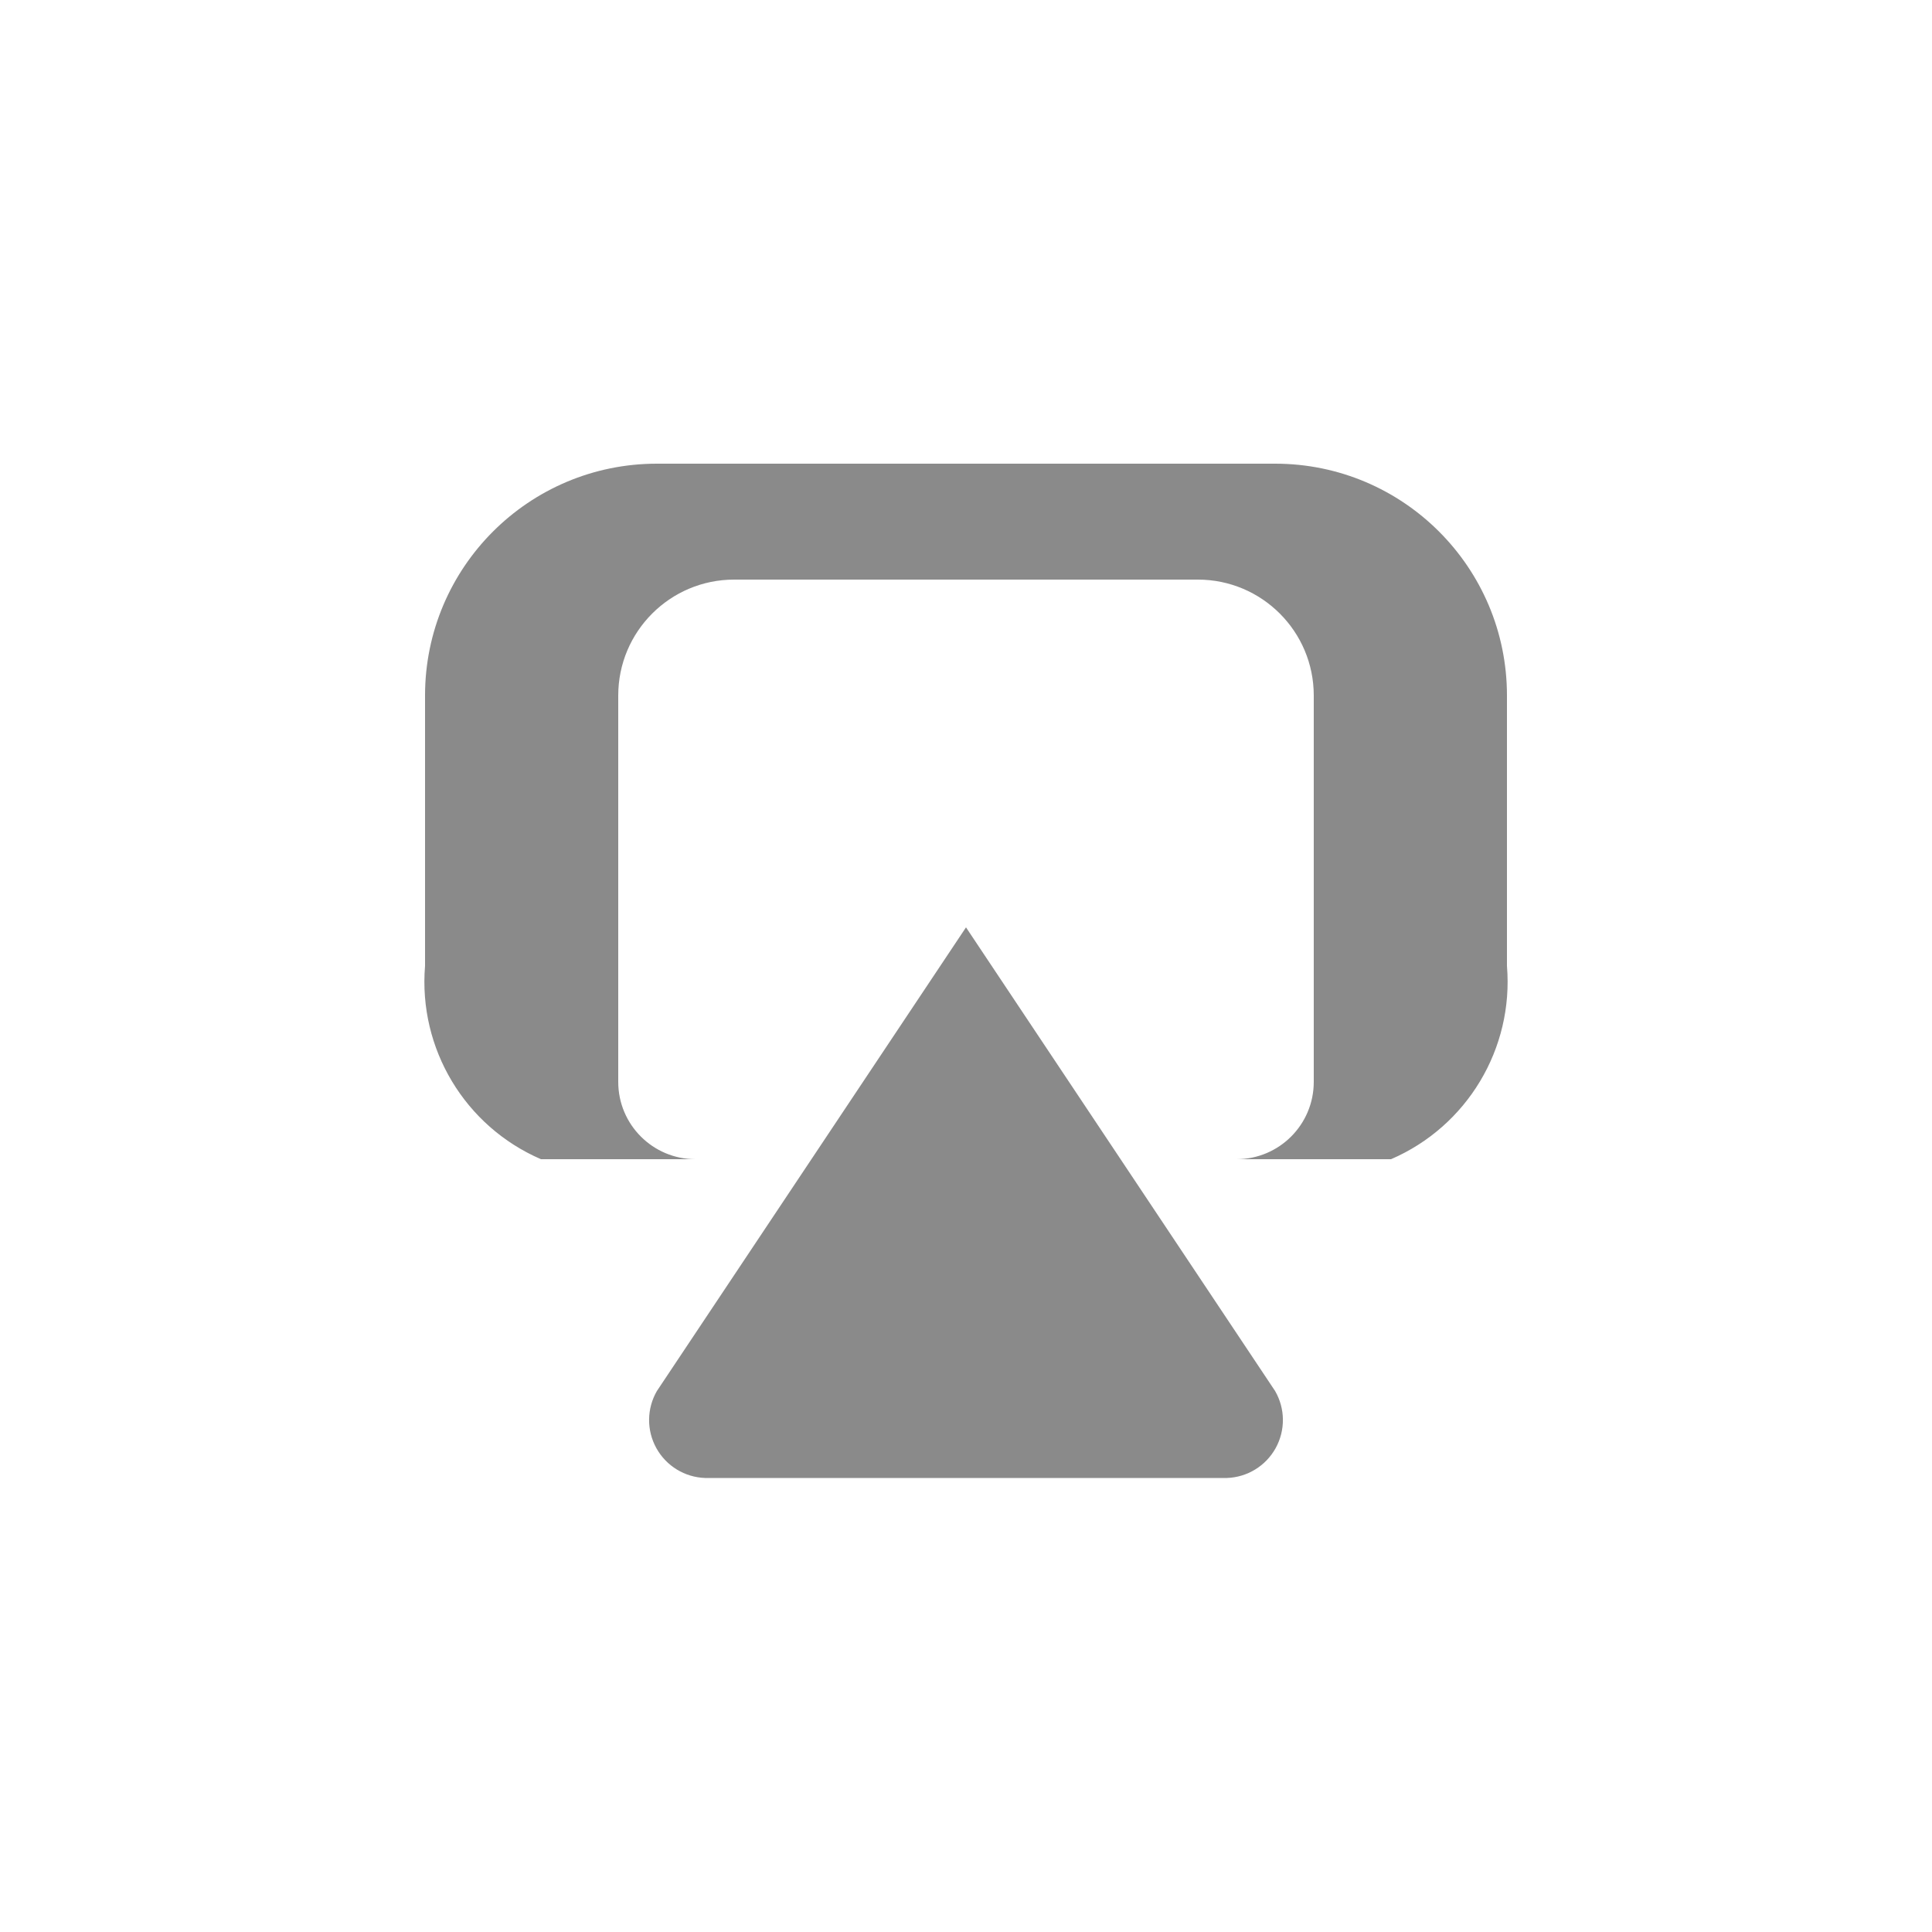
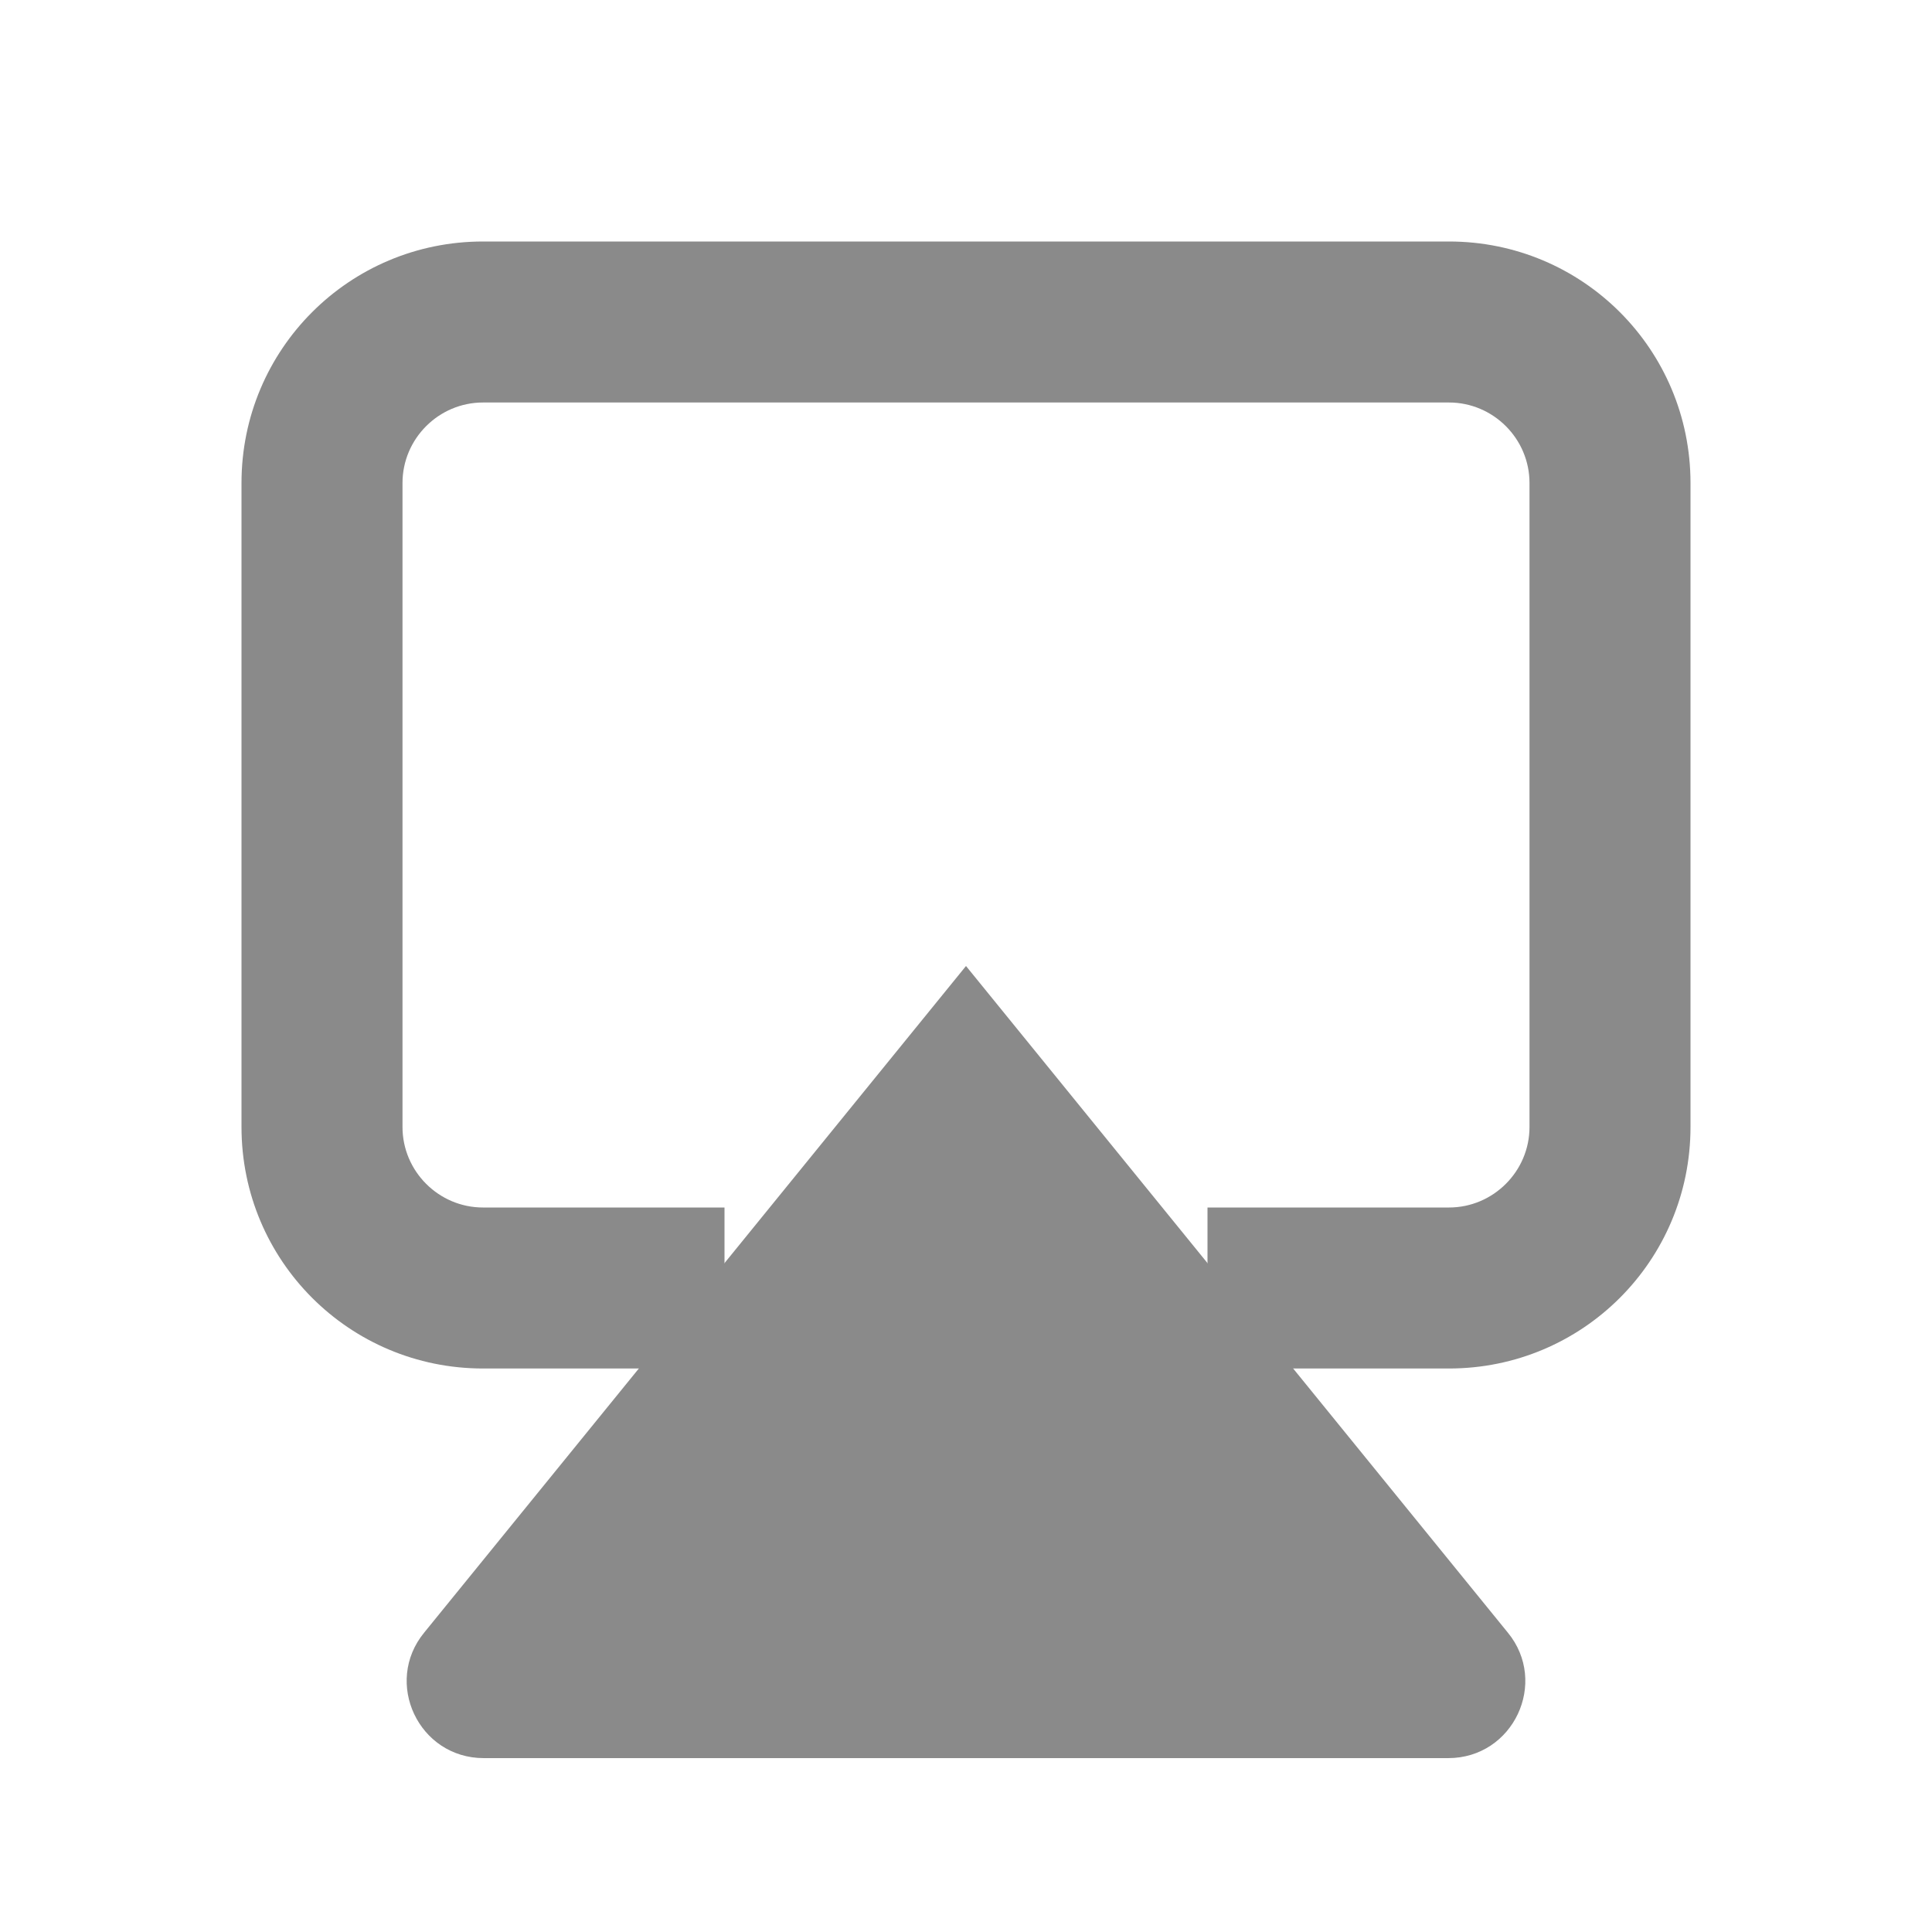
- <svg xmlns="http://www.w3.org/2000/svg" viewBox="0 0 100 100" role="img" aria-label="Hashcod mark">
-   <path d="M 28 60             L 36 60             A 4 4 0 0 1 32 56             L 32 36             A 6 6 0 0 1 38 30             L 62 30             A 6 6 0 0 1 68 36             L 68 56             A 4 4 0 0 1 64 60             L 72 60             A 10 10 0 0 0 78 50             L 78 36             A 12 12 0 0 0 66 24             L 34 24             A 12 12 0 0 0 22 36             L 22 50             A 10 10 0 0 0 28 60 Z" fill="#8a8a8a" />
-   <path d="M 50 48             L 34 72             A 3 3 0 0 0 36.5 76.5             L 63.5 76.5             A 3 3 0 0 0 66 72 Z" fill="#8a8a8a" />
+ <svg xmlns="http://www.w3.org/2000/svg" viewBox="0 0 24 24" role="img" aria-label="Hashcod mark">
+   <path d="M6,17 C4.34,17 3,15.66 3,14 L3,6 C3,4.34 4.34,3 6,3 L18,3 C19.66,3 21,4.34 21,6 L21,14 C21,15.66 19.66,17 18,17 L15,17 L15,15 L18,15 C18.55,15 19,14.55 19,14 L19,6 C19,5.45 18.55,5 18,5 L6,5 C5.45,5 5,5.45 5,6 L5,14 C5,14.55 5.45,15 6,15 L9,15 L9,17 Z" fill="#8a8a8a" />
+   <path d="M12,12 L5.27,20.28 C4.76,20.9 5.2,21.84 6.01,21.84 L17.99,21.84 C18.8,21.84 19.24,20.9 18.73,20.28 Z" fill="#8a8a8a" />
</svg>
